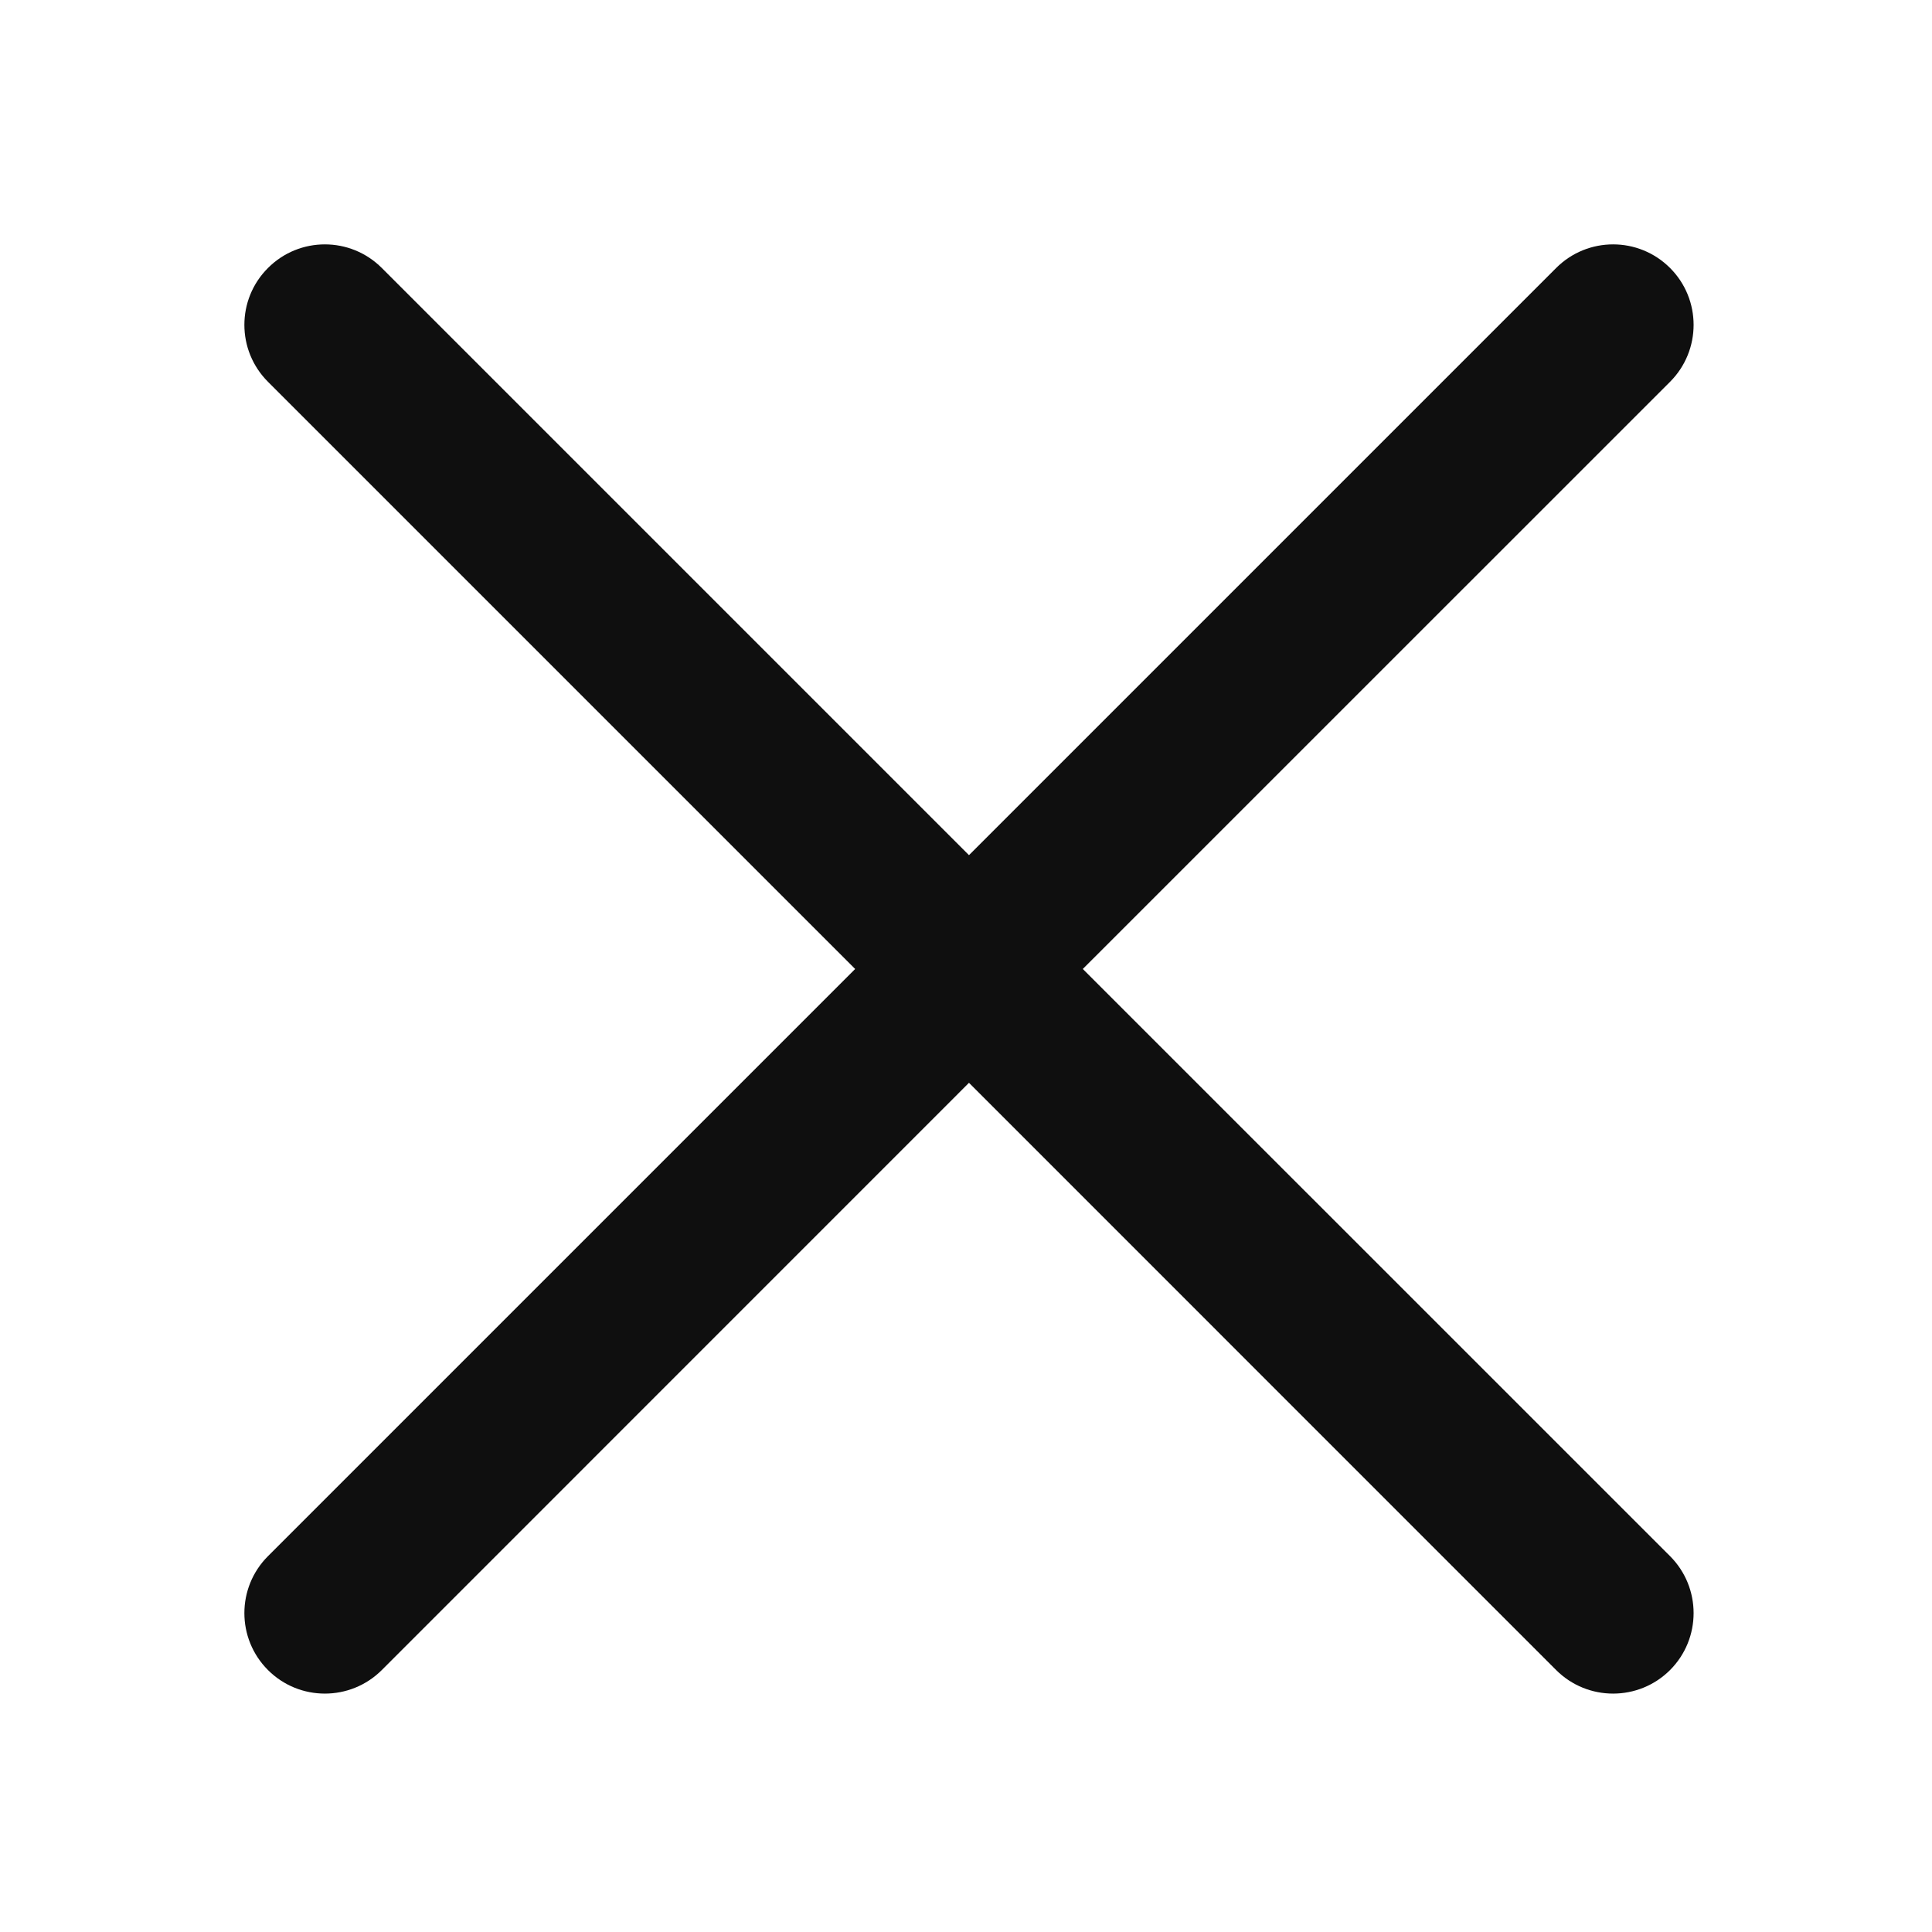
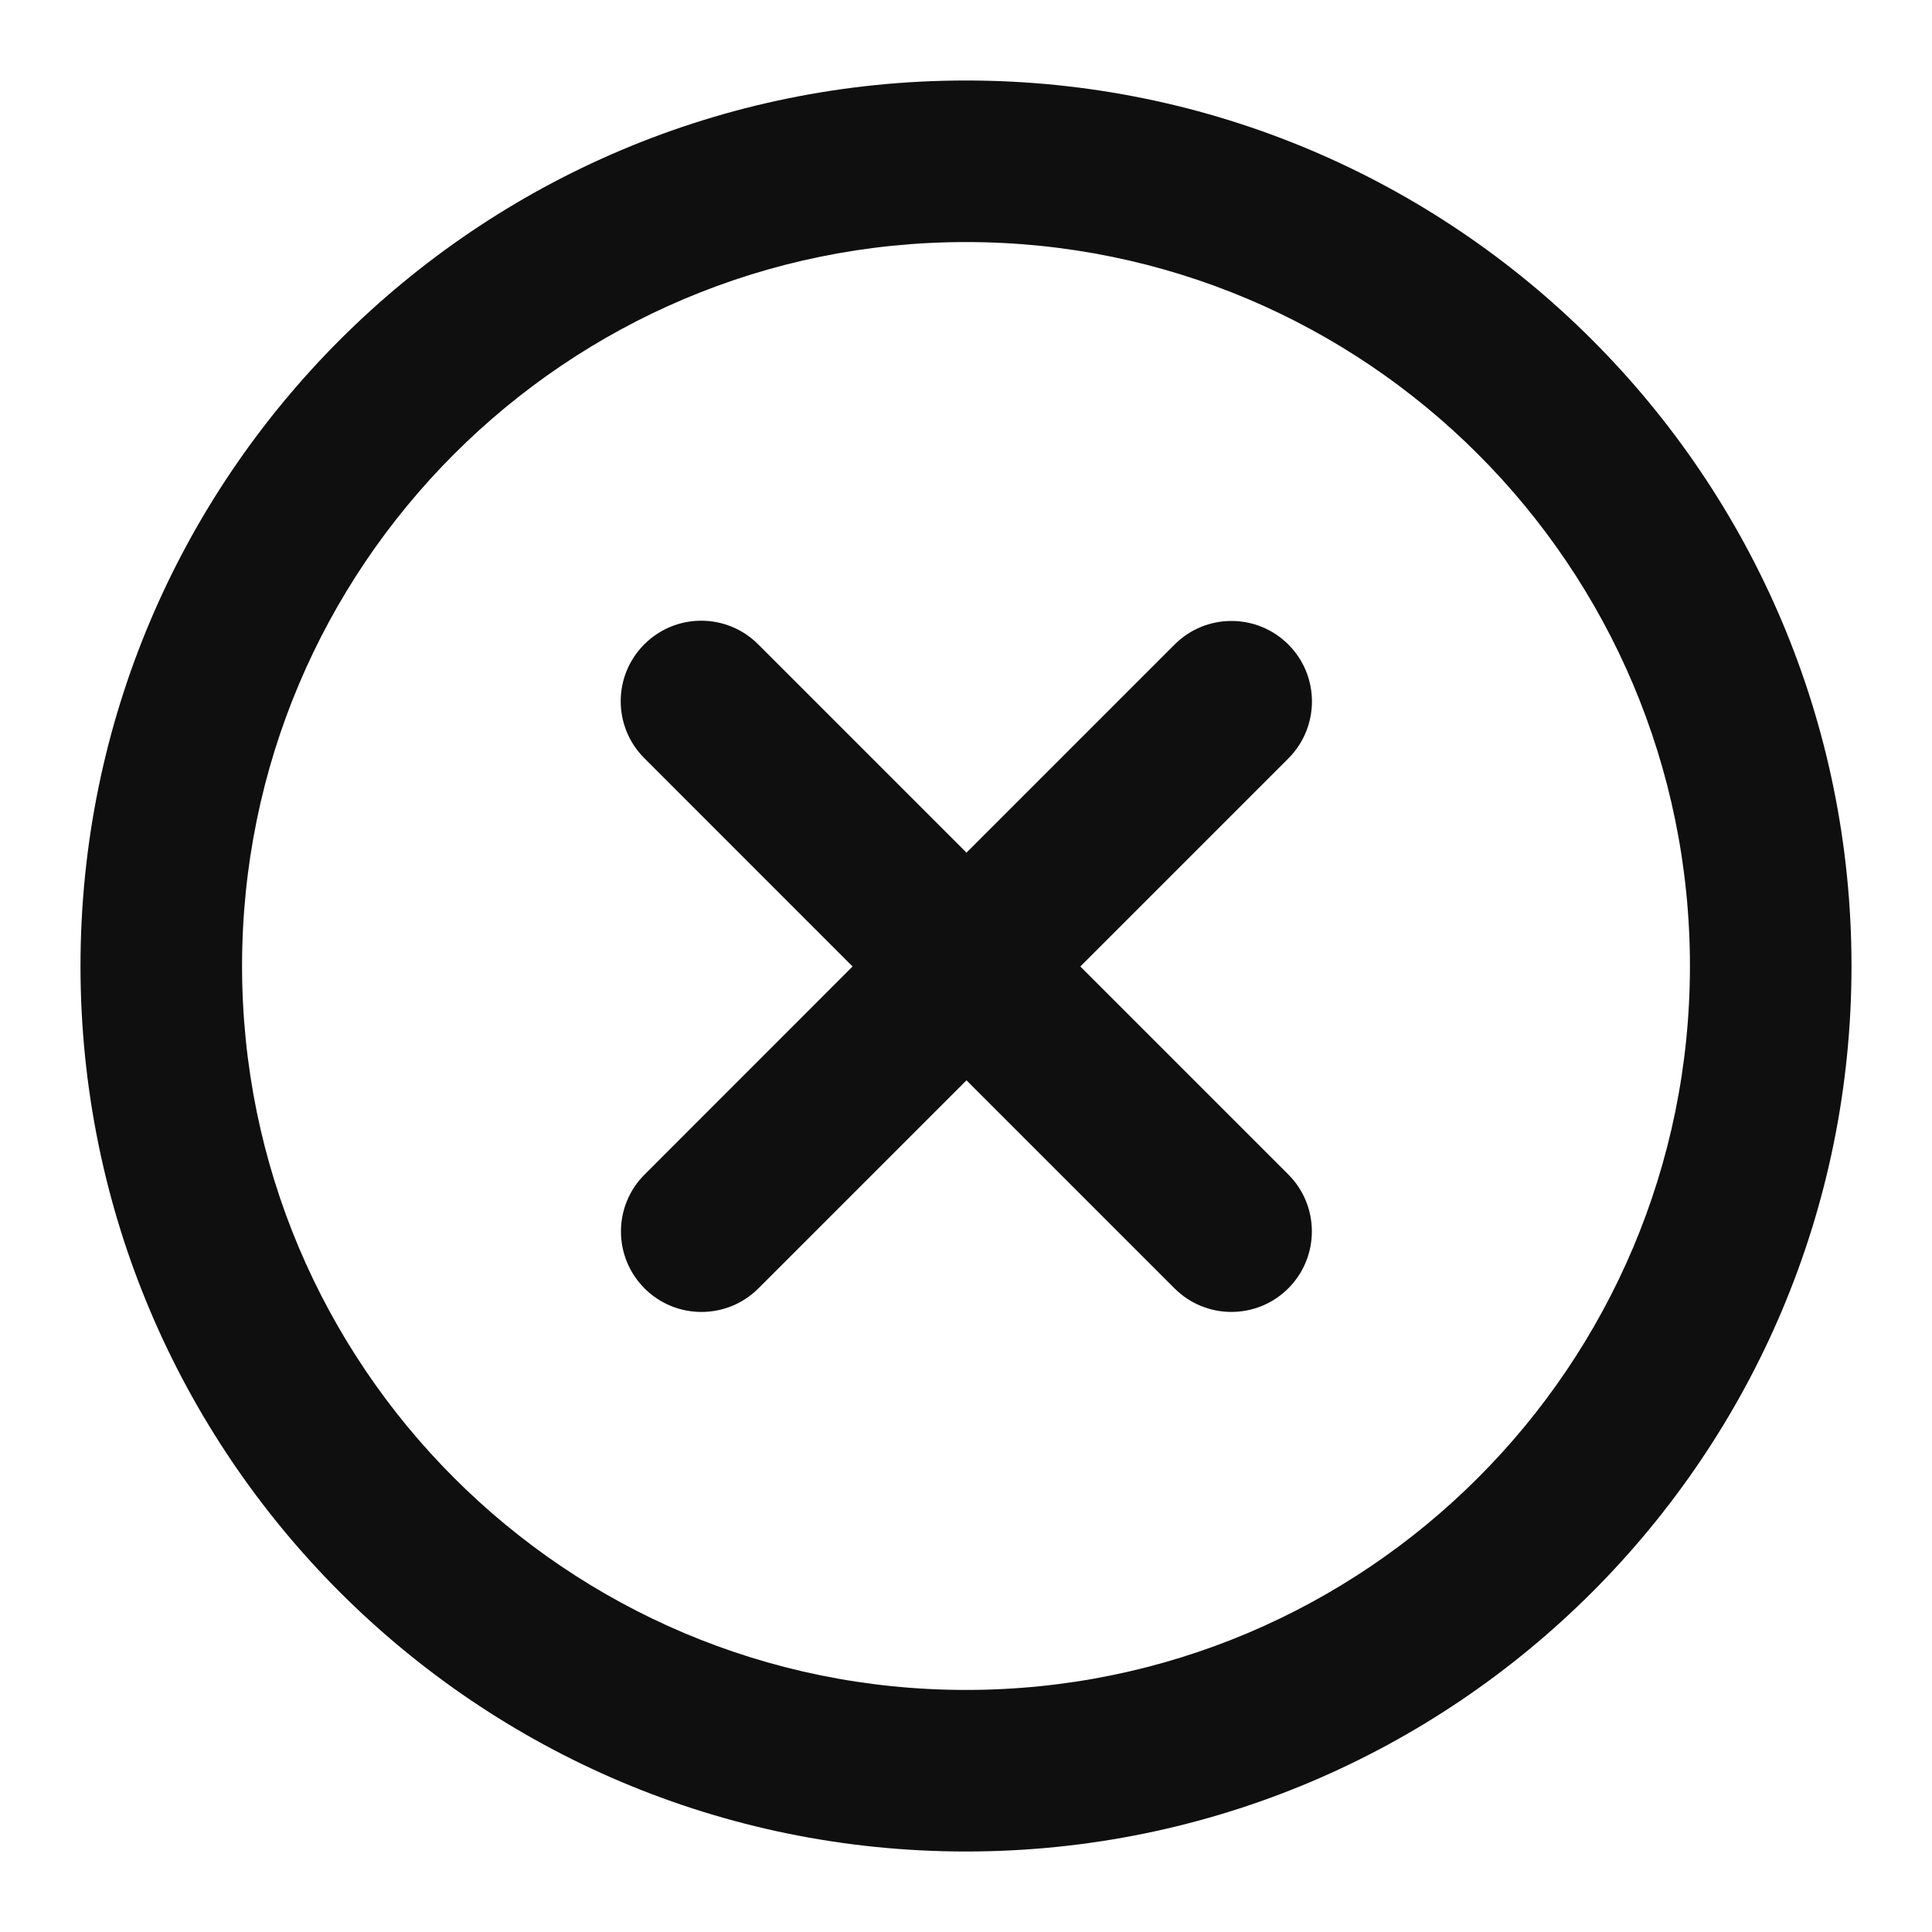
- <svg xmlns="http://www.w3.org/2000/svg" viewBox="0 0 24 24" fill="none">
-   <g id="SVGRepo_bgCarrier" stroke-width="0" />
-   <g id="SVGRepo_tracerCarrier" stroke-linecap="round" stroke-linejoin="round" />
-   <g id="SVGRepo_iconCarrier">
-     <path d="M20.746 3.329C20.355 2.938 19.722 2.938 19.331 3.329L12.037 10.623L4.743 3.329C4.352 2.938 3.719 2.938 3.329 3.329C2.938 3.719 2.938 4.352 3.329 4.743L10.623 12.037L3.329 19.331C2.938 19.722 2.938 20.355 3.329 20.746C3.719 21.136 4.352 21.136 4.743 20.746L12.037 13.451L19.331 20.746C19.722 21.136 20.355 21.136 20.746 20.746C21.136 20.355 21.136 19.722 20.746 19.331L13.451 12.037L20.746 4.743C21.136 4.352 21.136 3.719 20.746 3.329Z" fill="#0F0F0F" />
-   </g>
+ <svg xmlns="http://www.w3.org/2000/svg" width="800px" height="800px" viewBox="0 0 24 24" fill="none">
+   <path d="M8.004 9.418C7.613 9.028 7.613 8.394 8.004 8.004C8.394 7.613 9.028 7.613 9.418 8.004L12.006 10.592L14.591 8.007C14.981 7.616 15.614 7.616 16.005 8.007C16.395 8.397 16.395 9.03 16.005 9.421L13.42 12.006L16.004 14.59C16.394 14.98 16.394 15.613 16.004 16.004C15.613 16.395 14.98 16.395 14.59 16.004L12.006 13.42L9.421 16.005C9.03 16.395 8.397 16.395 8.007 16.005C7.616 15.614 7.616 14.981 8.007 14.591L10.591 12.006L8.004 9.418Z" fill="#0F0F0F" />
+   <path fill-rule="evenodd" clip-rule="evenodd" d="M23 12C23 18.075 18.075 23 12 23C5.925 23 1 18.075 1 12C1 5.925 5.925 1 12 1C18.075 1 23 5.925 23 12ZM3.007 12C3.007 16.967 7.033 20.993 12 20.993C16.967 20.993 20.993 16.967 20.993 12C20.993 7.033 16.967 3.007 12 3.007C7.033 3.007 3.007 7.033 3.007 12Z" fill="#0F0F0F" />
</svg>
